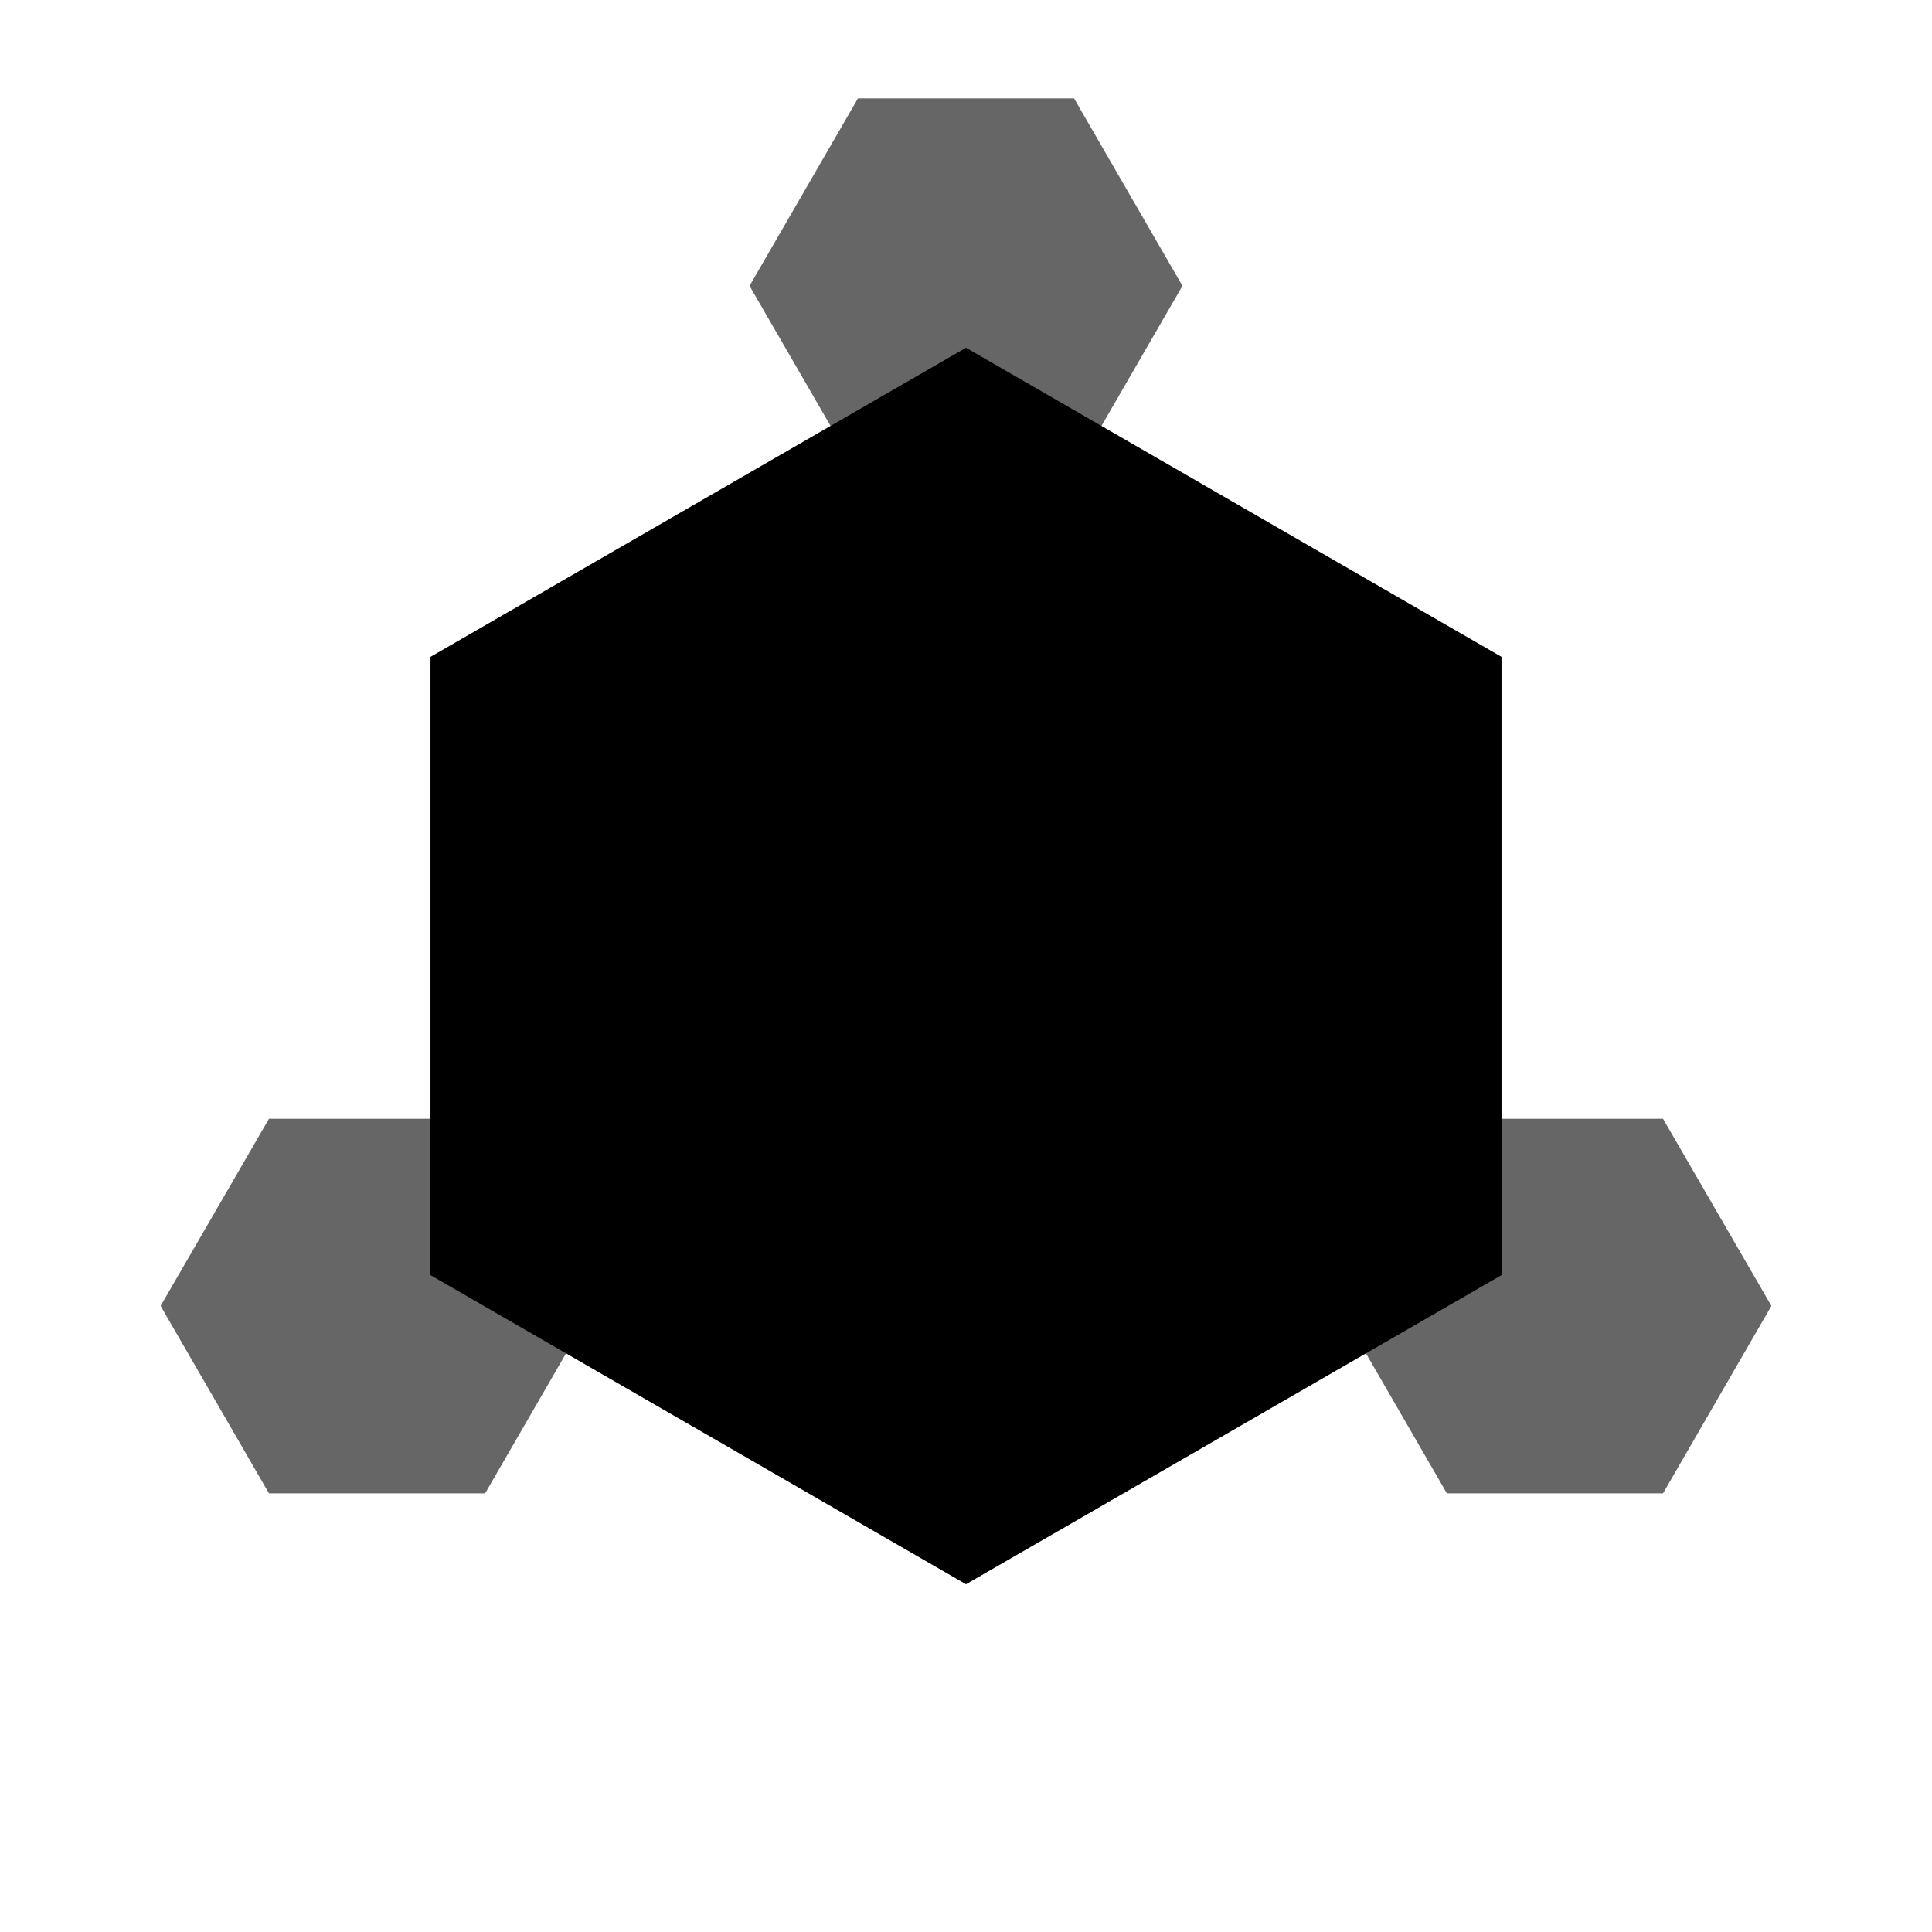
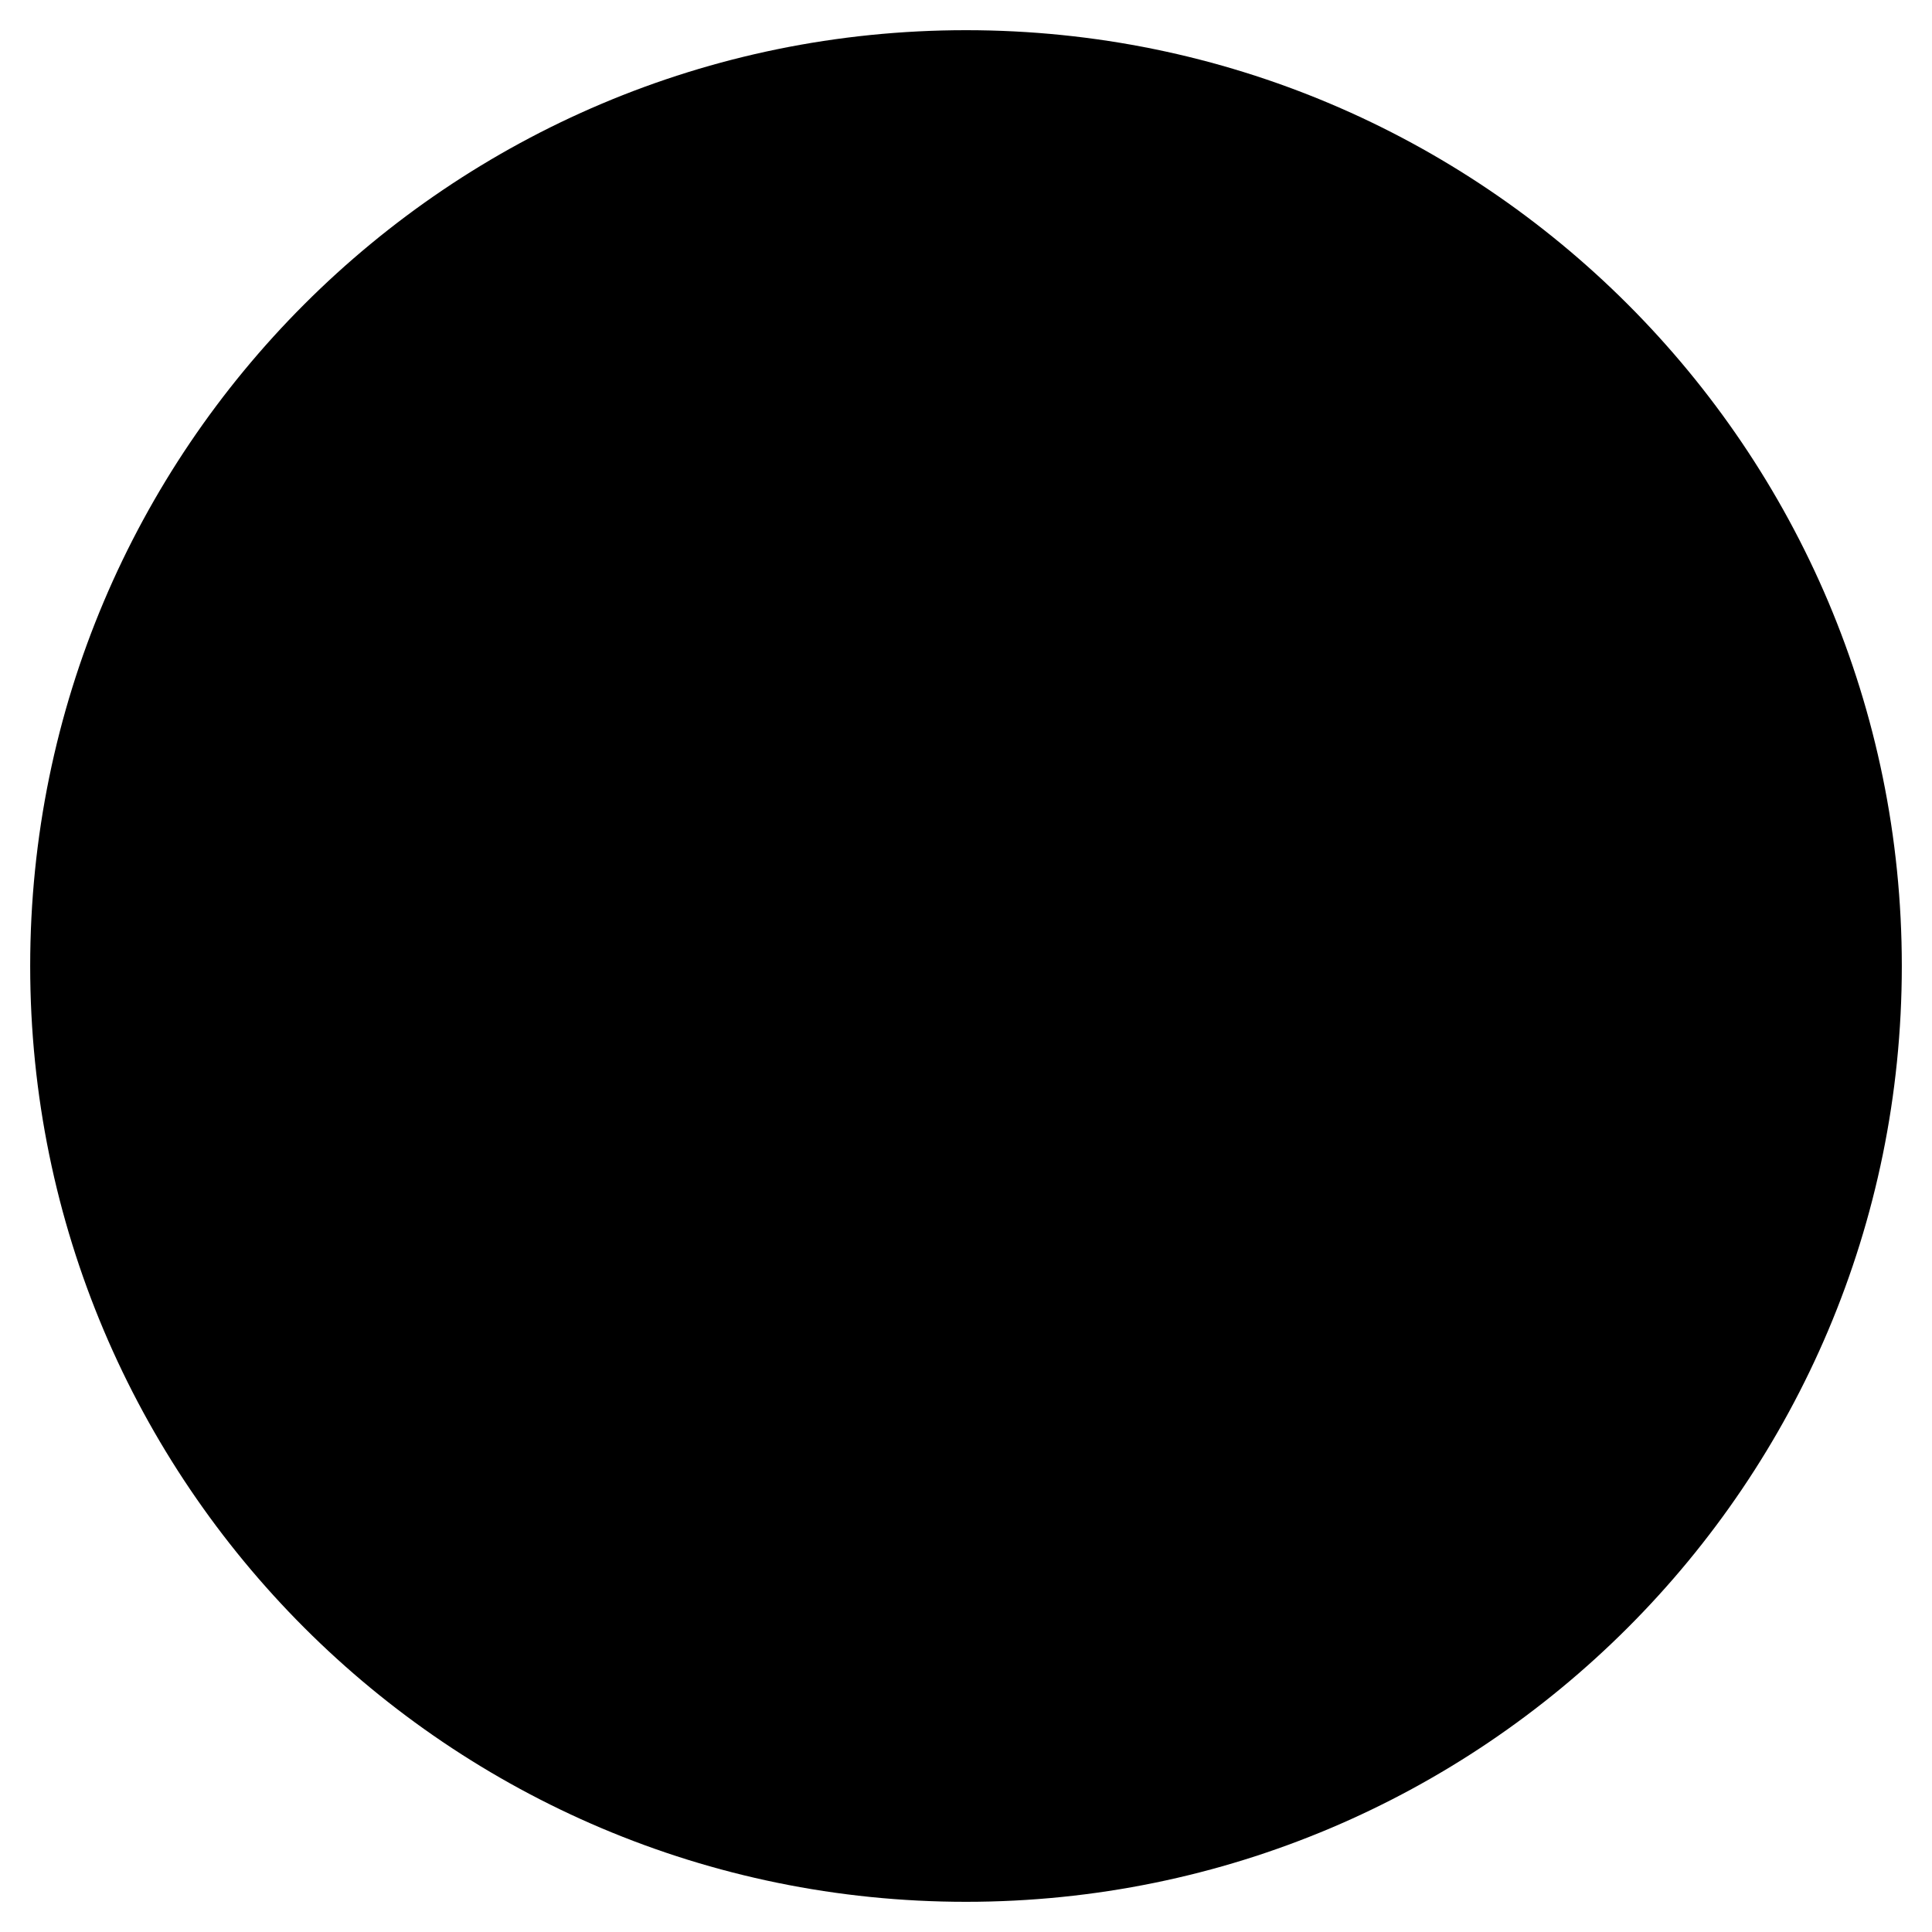
<svg xmlns="http://www.w3.org/2000/svg" width="64" height="64" viewBox="0 0 64 64">
  <defs>
-     <linearGradient id="g6" x1="0%" y1="0%" x2="100%" y2="100%">
-       <stop offset="0%" stop-color="oklch(0.65 0.26 308.5)" />
-       <stop offset="100%" stop-color="oklch(0.45 0.22 338.5)" />
+     <radialGradient id="bl">
+       <stop offset="0%" stop-color="oklch(0.78 0.18 308.5 / 0.4)" />
+       <stop offset="55%" stop-color="oklch(0.78 0.18 308.5 / 0.14)" />
+       <stop offset="100%" stop-color="oklch(0.78 0.18 308.5 / 0)" />
+     </radialGradient>
+     <linearGradient id="g-tab" x1="0%" y1="0%" x2="100%" y2="100%">
+       <stop offset="0%" stop-color="oklch(0.78 0.208 308.5)" />
+       <stop offset="55%" stop-color="oklch(0.62 0.273 308.5)" />
+       <stop offset="100%" stop-color="oklch(0.51 0.286 308.5)" />
    </linearGradient>
-     <radialGradient id="sh">
-       <stop offset="0%" stop-color="oklch(0.90 0.10 308.5)" stop-opacity="0.6" />
-       <stop offset="100%" stop-color="oklch(0.90 0.10 308.5)" stop-opacity="0" />
+     <radialGradient id="g-core" cx="44%" cy="42%" r="62%">
+       <stop offset="0%" stop-color="oklch(0.98 0.078 308.5 / 0.855)" />
+       <stop offset="42%" stop-color="oklch(0.78 0.221 308.5 / 0.36)" />
+       <stop offset="100%" stop-color="oklch(0.74 0.26 308.5 / 0)" />
+     </radialGradient>
+     <linearGradient id="g-shd" x1="0%" y1="0%" x2="100%" y2="100%">
+       <stop offset="0%" stop-color="oklch(1 0 308.5 / 0.18)" />
+       <stop offset="40%" stop-color="oklch(1 0 308.5 / 0)" />
+       <stop offset="100%" stop-color="oklch(0.08 0.052 308.5 / 0.5)" />
+     </linearGradient>
+     <linearGradient id="g-rim" x1="0%" y1="0%" x2="100%" y2="100%">
+       <stop offset="0%" stop-color="oklch(0.98 0.039 308.5 / 0.95)" />
+       <stop offset="50%" stop-color="oklch(0.86 0.156 308.5 / 0.5)" />
+       <stop offset="100%" stop-color="oklch(0.44 0.156 308.5 / 0.55)" />
+     </linearGradient>
+     <radialGradient id="g-spc" cx="50%" cy="50%" r="50%">
+       <stop offset="0%" stop-color="oklch(1 0 308.5 / 0.9)" />
+       <stop offset="55%" stop-color="oklch(1 0 308.5 / 0.25)" />
+       <stop offset="100%" stop-color="oklch(1 0 308.5 / 0)" />
+     </radialGradient>
+     <radialGradient id="st">
+       <stop offset="0%" stop-color="oklch(0.99 0.039 340.5 / 0.5)" />
+       <stop offset="60%" stop-color="oklch(0.9 0.13 340.5 / 0.3)" />
+       <stop offset="100%" stop-color="oklch(0.85 0.156 340.5 / 0)" />
    </radialGradient>
  </defs>
-   <polygon points="39.17,9.47 35.58,15.68 28.42,15.68 24.83,9.47 28.42,3.26 35.58,3.26" fill="oklch(0.55 0.20 308.5)" opacity="0.6" />
-   <polygon points="47.93,49.47 44.34,43.26 47.93,37.06 55.09,37.06 58.68,43.26 55.09,49.47" fill="oklch(0.55 0.20 348.5)" opacity="0.6" />
-   <polygon points="8.91,37.06 16.07,37.06 19.66,43.26 16.07,49.47 8.91,49.47 5.32,43.26" fill="oklch(0.55 0.20 28.5)" opacity="0.6" />
-   <polygon points="32.00,11.52 49.74,21.76 49.74,42.24 32.00,52.48 14.26,42.24 14.26,21.76" fill="url(#g6)" stroke="oklch(0.70 0.24 308.5)" stroke-width="1.5" />
-   <circle cx="27.90" cy="25.86" r="5.12" fill="url(#sh)" />
+   <circle cx="32" cy="32" r="31" fill="url(#bl)" />
+   <g opacity="0.92">
+     <polygon points="6.13,15.84 10.85,22.44 17.58,22.99" fill="oklch(0.601 0.258 320.5)" />
+     <polygon points="6.13,15.84 14.14,17.18 17.58,22.99" fill="oklch(0.719 0.223 320.5)" />
+     <line x1="6.13" y1="15.84" x2="17.58" y2="22.99" stroke="oklch(0.96 0.052 320.5 / 0.55)" stroke-width="0.35" />
+     <polygon points="6.13,15.84 14.14,17.18 17.58,22.99 10.85,22.44" fill="none" stroke="oklch(0.92 0.078 320.5 / 0.6)" stroke-width="0.5" stroke-linejoin="round" />
+   </g>
+   <g opacity="0.92">
+     <polygon points="59.82,20.76 52.78,20.69 48.97,25.14" fill="oklch(0.806 0.196 332.5)" />
+     <polygon points="59.82,20.76 54.8,25.7 48.97,25.14" fill="oklch(0.514 0.285 332.5)" />
+     <line x1="59.82" y1="20.76" x2="48.97" y2="25.14" stroke="oklch(0.96 0.052 332.5 / 0.55)" stroke-width="0.35" />
+     <polygon points="59.82,20.76 54.8,25.7 48.97,25.14 52.78,20.69" fill="none" stroke="oklch(0.92 0.078 332.5 / 0.6)" stroke-width="0.5" stroke-linejoin="round" />
+   </g>
+   <g>
+     <polygon points="32,13 48.45,22.5 40.23,27.25 32,22.5" fill="oklch(0.71 0.221 308.5)" />
+     <polygon points="48.45,22.5 48.45,41.5 40.23,36.75 40.23,27.25" fill="oklch(0.545 0.27 327.7)" />
+     <polygon points="48.45,41.5 32,51 32,41.5 40.23,36.75" fill="oklch(0.476 0.291 308.5)" />
+     <polygon points="32,51 15.55,41.5 23.77,36.75 32,41.5" fill="oklch(0.57 0.263 327.7)" />
+     <polygon points="15.55,41.5 15.55,22.5 23.77,27.25 23.77,36.75" fill="oklch(0.735 0.213 308.5)" />
+     <polygon points="15.55,22.5 32,13 32,22.5 23.77,27.25" fill="oklch(0.804 0.193 327.7)" />
+     <polygon points="32,22.5 40.23,27.25 40.23,36.75 32,41.5 23.77,36.75 23.77,27.25" fill="url(#g-tab)" />
+     <circle cx="32" cy="32" r="9.31" fill="url(#g-core)" />
+     <polygon points="32,13 48.45,22.5 48.45,41.5 32,51 15.55,41.5 15.55,22.5" fill="url(#g-shd)" />
+     <line x1="32" y1="13" x2="32" y2="22.5" stroke="oklch(0.94 0.104 308.5 / 0.38)" stroke-width="0.35" />
+     <line x1="48.45" y1="22.5" x2="40.23" y2="27.25" stroke="oklch(0.94 0.104 308.5 / 0.38)" stroke-width="0.35" />
+     <line x1="48.45" y1="41.5" x2="40.23" y2="36.75" stroke="oklch(0.94 0.104 308.5 / 0.38)" stroke-width="0.35" />
+     <line x1="32" y1="51" x2="32" y2="41.5" stroke="oklch(0.94 0.104 308.5 / 0.38)" stroke-width="0.35" />
+     <line x1="15.55" y1="41.5" x2="23.77" y2="36.75" stroke="oklch(0.94 0.104 308.5 / 0.38)" stroke-width="0.35" />
+     <line x1="15.55" y1="22.5" x2="23.77" y2="27.25" stroke="oklch(0.94 0.104 308.5 / 0.38)" stroke-width="0.35" />
+     <polygon points="32,22.5 40.23,27.25 40.23,36.75 32,41.5 23.77,36.75 23.77,27.25" fill="none" stroke="oklch(0.92 0.13 308.5 / 0.5)" stroke-width="0.4" />
+     <ellipse cx="28.43" cy="25.29" rx="5.7" ry="2.09" transform="rotate(-38 28.43202 25.2896)" fill="url(#g-spc)" />
+     <polygon points="32,13 48.45,22.5 48.45,41.5 32,51 15.55,41.5 15.55,22.5" fill="none" stroke="url(#g-rim)" stroke-width="1.1" stroke-linejoin="round" />
+   </g>
+   <polygon points="32,25.54 33.36,29.65 37.59,28.77 34.71,32 37.59,35.23 33.36,34.35 32,38.46 30.64,34.35 26.41,35.23 29.29,32 26.41,28.77 30.64,29.65" fill="url(#st)" />
+   <g>
+     <polygon points="24.5,62.08 29.64,55.12 27.98,48.11" fill="oklch(0.547 0.275 308.5)" />
+     <polygon points="24.5,62.08 23.23,53.52 27.98,48.11" fill="oklch(0.773 0.206 308.5)" />
+     <line x1="24.5" y1="62.08" x2="27.98" y2="48.11" stroke="oklch(0.96 0.052 308.5 / 0.55)" stroke-width="0.35" />
+     <polygon points="24.5,62.08 23.23,53.52 27.98,48.11 29.64,55.12" fill="none" stroke="oklch(0.92 0.078 308.5 / 0.6)" stroke-width="0.5" stroke-linejoin="round" />
+   </g>
+   <polygon points="41.41,4.56 41.72,5.84 43.01,6.16 41.72,6.48 41.41,7.76 41.09,6.48 39.81,6.16 41.09,5.84" fill="oklch(1 0 308.5 / 0.85)" />
+   <polygon points="7.75,44.7 8.01,45.74 9.05,46 8.01,46.26 7.75,47.3 7.49,46.26 6.45,46 7.49,45.74" fill="oklch(1 0 308.5 / 0.85)" />
+   <polygon points="58.78,40.65 59,41.53 59.88,41.75 59,41.97 58.78,42.85 58.56,41.97 57.68,41.75 58.56,41.53" fill="oklch(1 0 308.5 / 0.85)" />
</svg>
